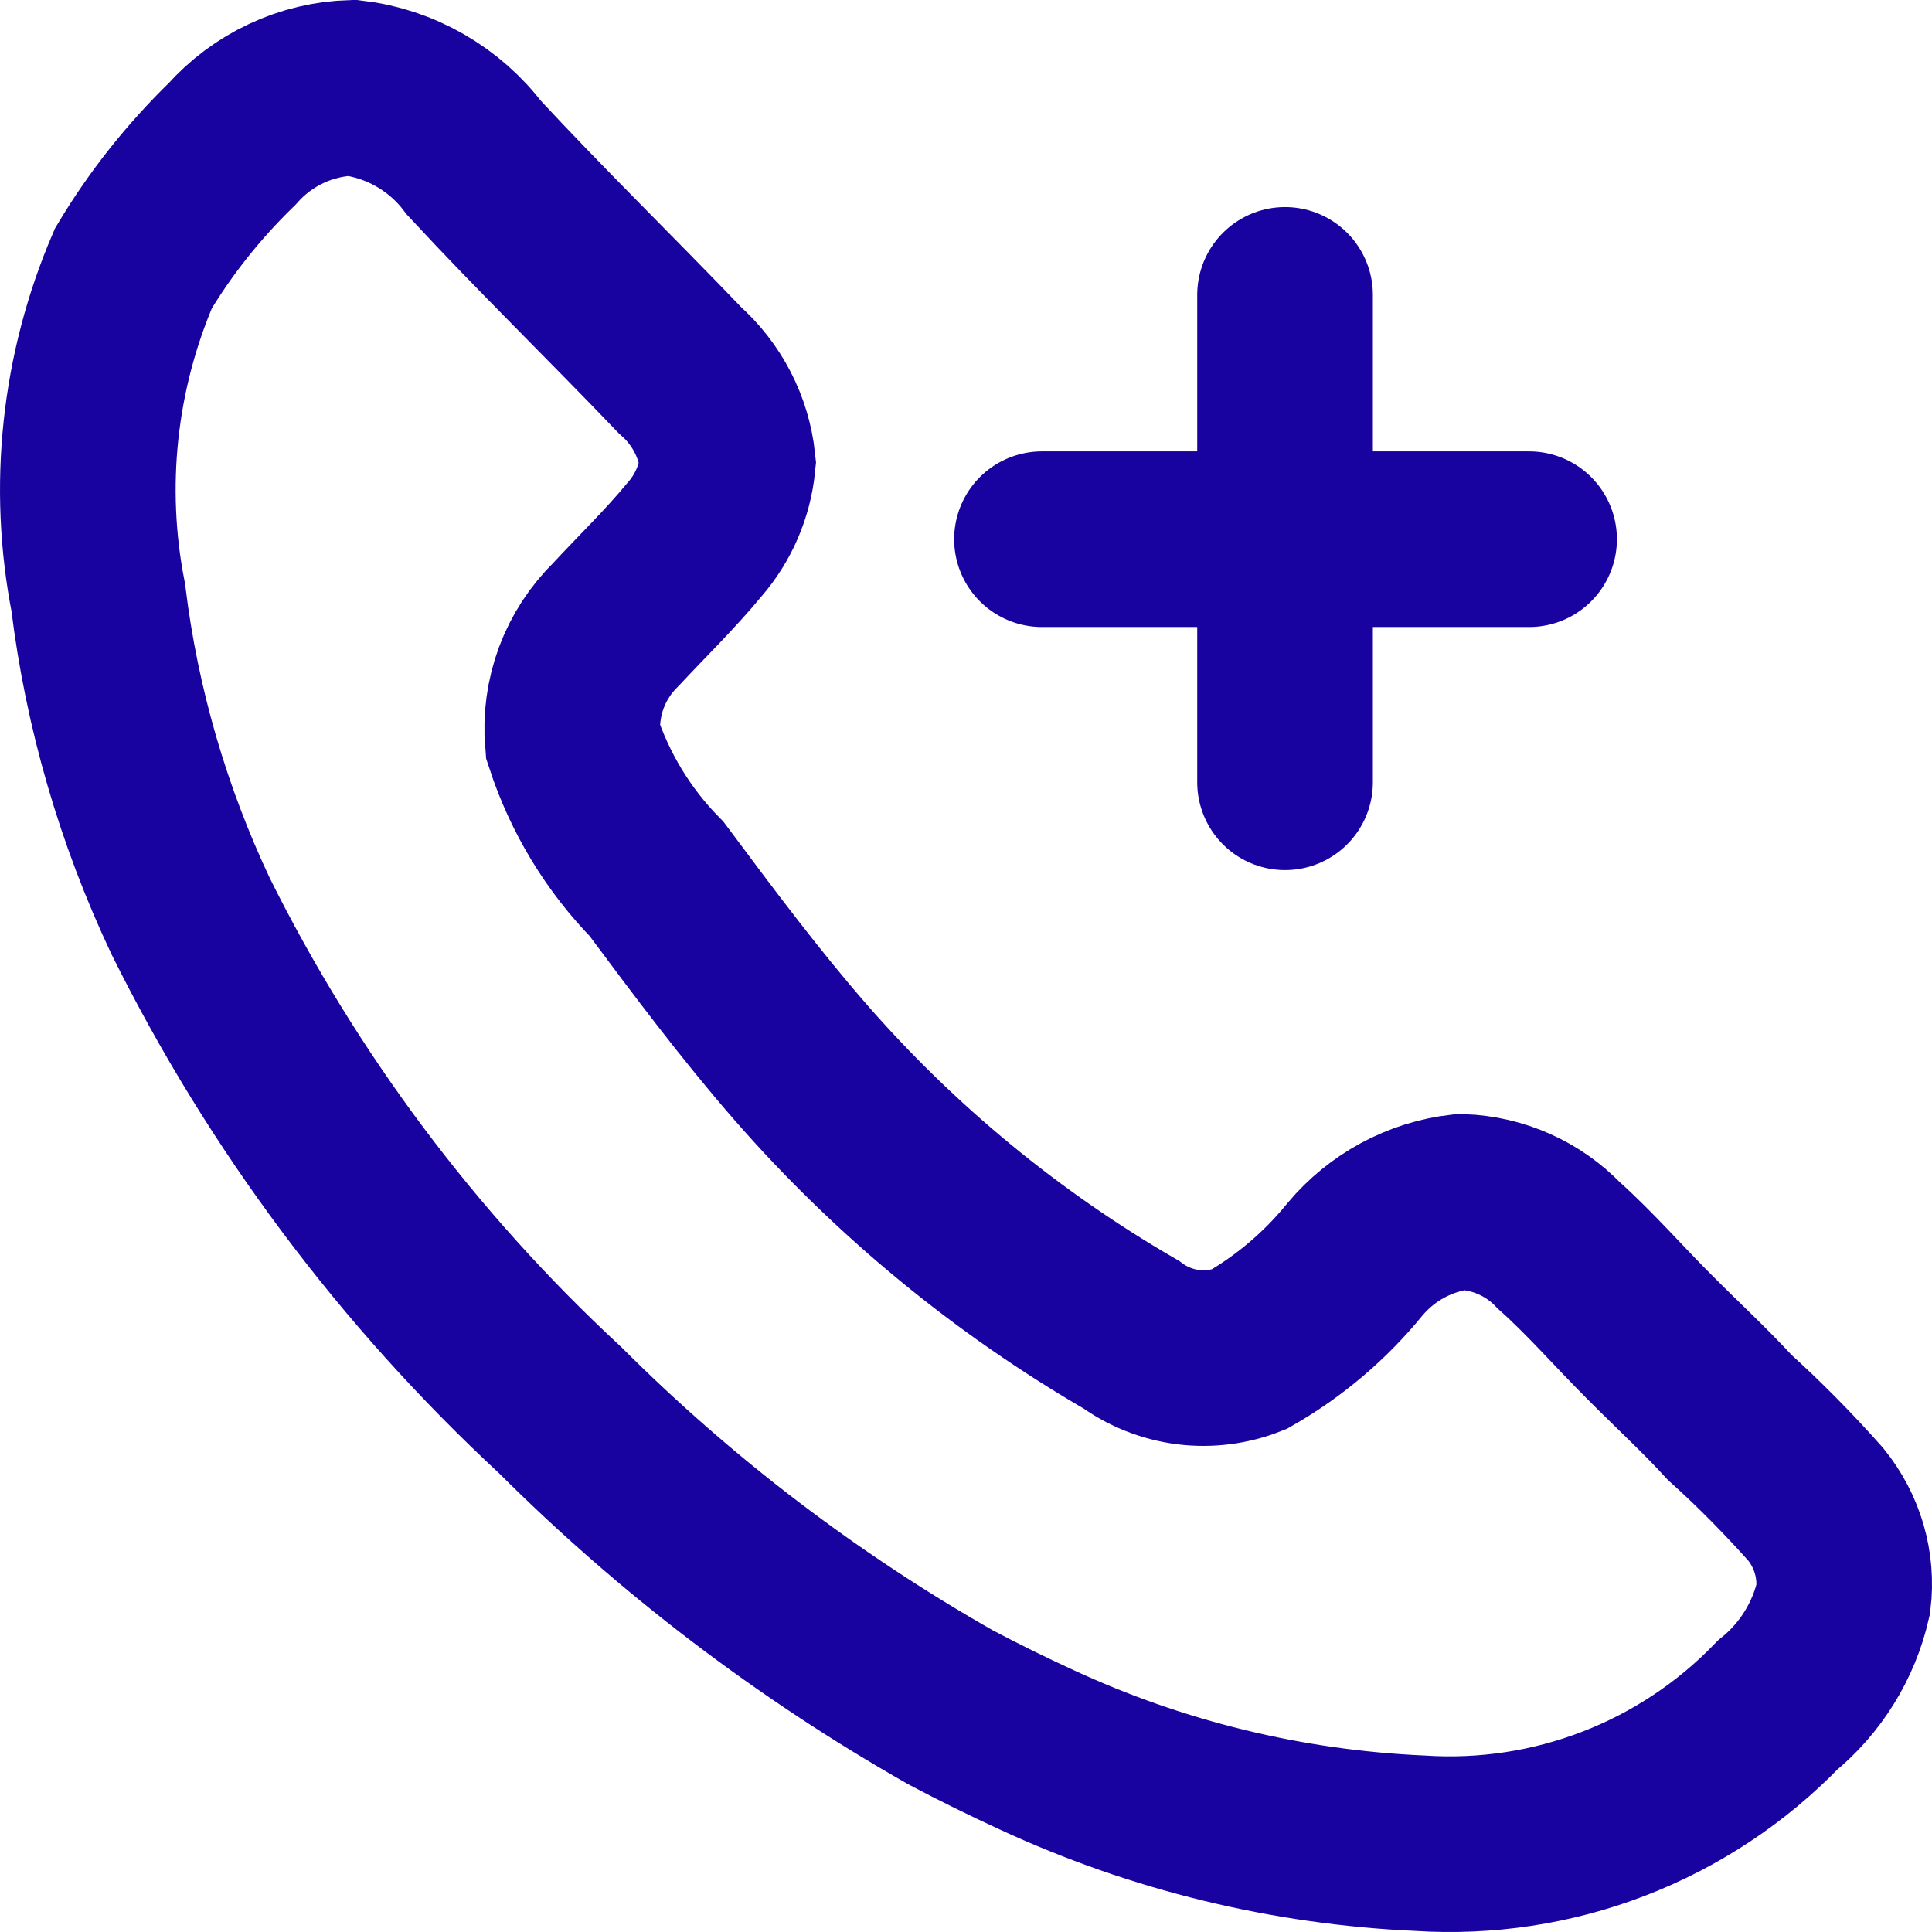
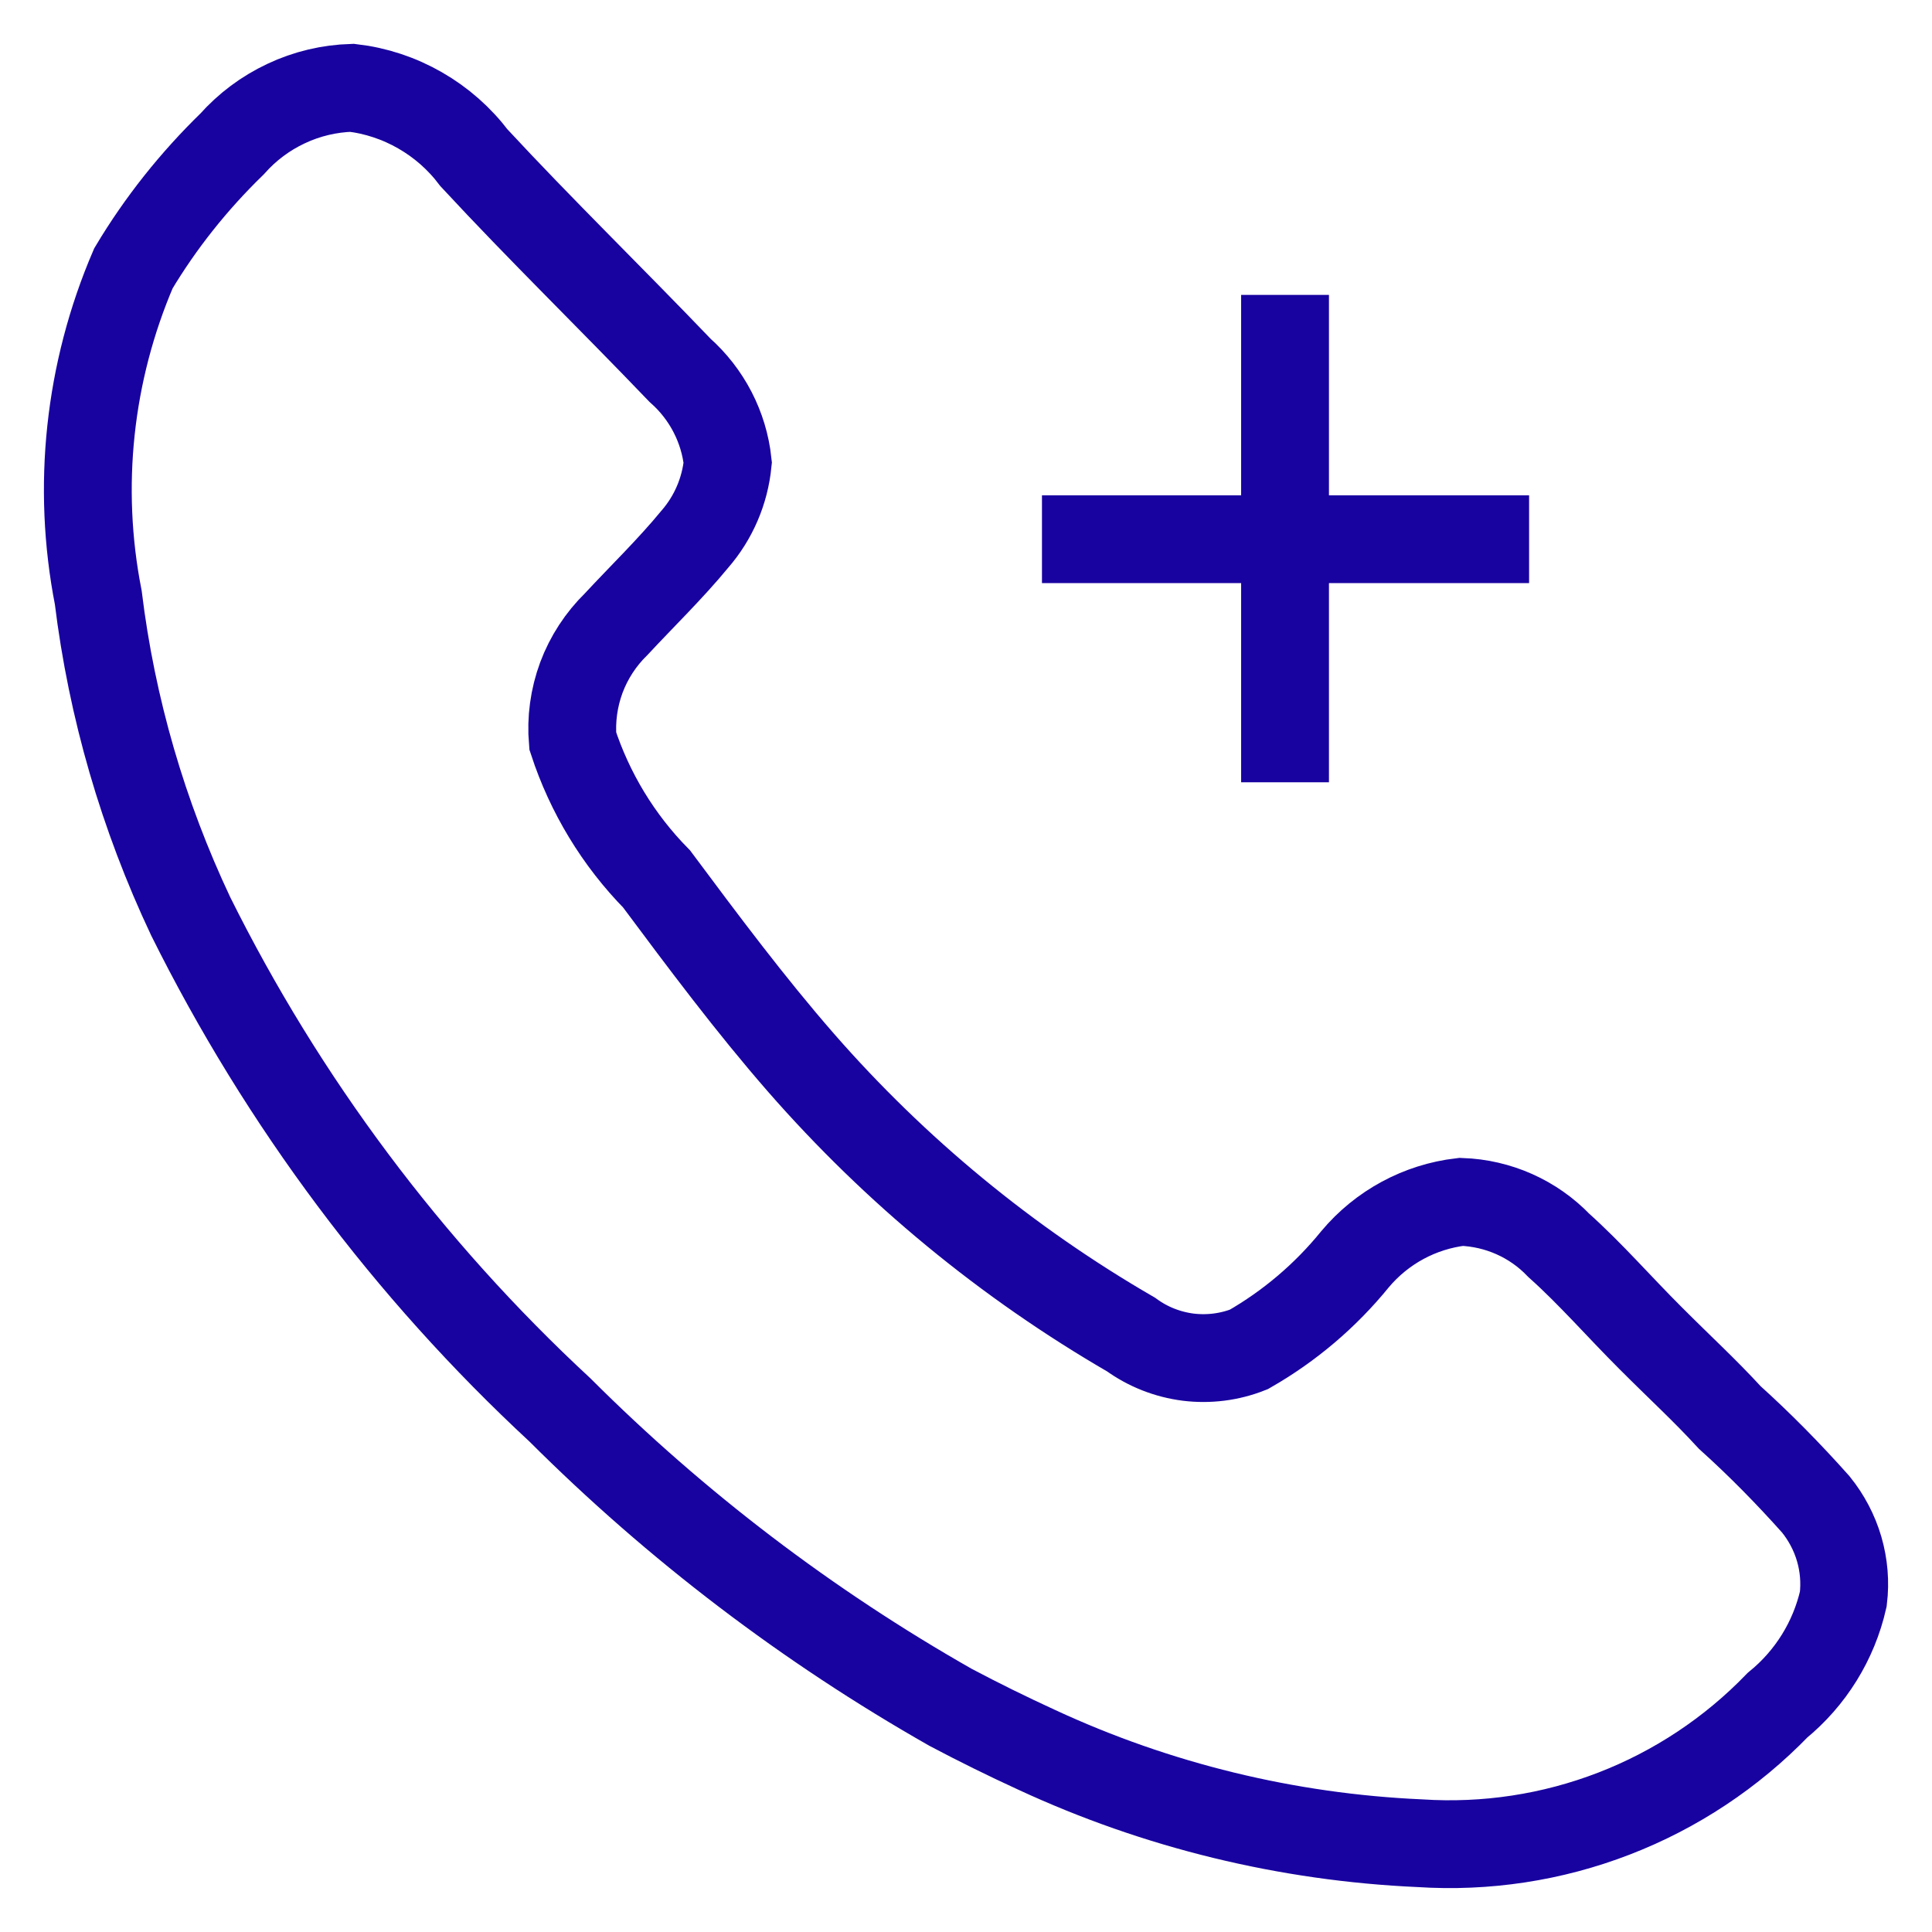
<svg xmlns="http://www.w3.org/2000/svg" width="22" height="22" viewBox="0 0 22 22" fill="none">
-   <path d="M14.633 3.358V8.908M11.865 6.14H17.412M11.804 19.925C11.473 19.773 11.146 19.612 10.825 19.442C9.197 18.517 7.701 17.378 6.377 16.056C4.646 14.452 3.221 12.546 2.171 10.433C1.63 9.287 1.273 8.062 1.119 6.804C0.872 5.543 1.012 4.237 1.519 3.056C1.829 2.537 2.208 2.062 2.642 1.64C2.814 1.446 3.024 1.289 3.259 1.179C3.494 1.068 3.749 1.008 4.008 1C4.282 1.032 4.546 1.12 4.784 1.257C5.023 1.394 5.232 1.578 5.398 1.798C6.16 2.62 6.945 3.383 7.743 4.216C8.049 4.487 8.244 4.862 8.287 5.268C8.255 5.591 8.125 5.895 7.912 6.14C7.634 6.478 7.32 6.781 7.017 7.107C6.842 7.278 6.706 7.486 6.62 7.716C6.535 7.946 6.501 8.193 6.522 8.437C6.715 9.027 7.041 9.566 7.477 10.009C8.009 10.723 8.541 11.436 9.121 12.101C10.196 13.332 11.466 14.378 12.88 15.197C13.071 15.336 13.295 15.424 13.529 15.454C13.763 15.483 14.002 15.453 14.221 15.366C14.684 15.101 15.094 14.753 15.43 14.339C15.735 13.975 16.167 13.741 16.639 13.686C17.061 13.701 17.459 13.878 17.75 14.181C18.114 14.507 18.44 14.883 18.791 15.233C19.141 15.584 19.407 15.825 19.697 16.141C20.042 16.452 20.367 16.783 20.677 17.131C20.798 17.281 20.889 17.453 20.943 17.638C20.997 17.823 21.013 18.017 20.99 18.208C20.882 18.684 20.618 19.109 20.241 19.417C19.717 19.959 19.081 20.381 18.378 20.652C17.674 20.924 16.92 21.038 16.168 20.989C14.658 20.922 13.175 20.561 11.804 19.925Z" stroke="#1802A0" stroke-width="2" stroke-miterlimit="10" stroke-linecap="round" />
+   <path d="M14.633 3.358V8.908M11.865 6.14H17.412M11.804 19.925C11.473 19.773 11.146 19.612 10.825 19.442C9.197 18.517 7.701 17.378 6.377 16.056C4.646 14.452 3.221 12.546 2.171 10.433C1.63 9.287 1.273 8.062 1.119 6.804C0.872 5.543 1.012 4.237 1.519 3.056C1.829 2.537 2.208 2.062 2.642 1.64C2.814 1.446 3.024 1.289 3.259 1.179C3.494 1.068 3.749 1.008 4.008 1C4.282 1.032 4.546 1.12 4.784 1.257C5.023 1.394 5.232 1.578 5.398 1.798C6.16 2.62 6.945 3.383 7.743 4.216C8.049 4.487 8.244 4.862 8.287 5.268C8.255 5.591 8.125 5.895 7.912 6.14C7.634 6.478 7.32 6.781 7.017 7.107C6.842 7.278 6.706 7.486 6.62 7.716C6.535 7.946 6.501 8.193 6.522 8.437C6.715 9.027 7.041 9.566 7.477 10.009C8.009 10.723 8.541 11.436 9.121 12.101C10.196 13.332 11.466 14.378 12.88 15.197C13.071 15.336 13.295 15.424 13.529 15.454C13.763 15.483 14.002 15.453 14.221 15.366C14.684 15.101 15.094 14.753 15.43 14.339C15.735 13.975 16.167 13.741 16.639 13.686C17.061 13.701 17.459 13.878 17.75 14.181C18.114 14.507 18.44 14.883 18.791 15.233C19.141 15.584 19.407 15.825 19.697 16.141C20.042 16.452 20.367 16.783 20.677 17.131C20.798 17.281 20.889 17.453 20.943 17.638C20.997 17.823 21.013 18.017 20.99 18.208C20.882 18.684 20.618 19.109 20.241 19.417C19.717 19.959 19.081 20.381 18.378 20.652C17.674 20.924 16.92 21.038 16.168 20.989C14.658 20.922 13.175 20.561 11.804 19.925Z" stroke="#1802A0" strokeWidth="2" strokeMiterlimit="10" strokeLinecap="round" />
</svg>
